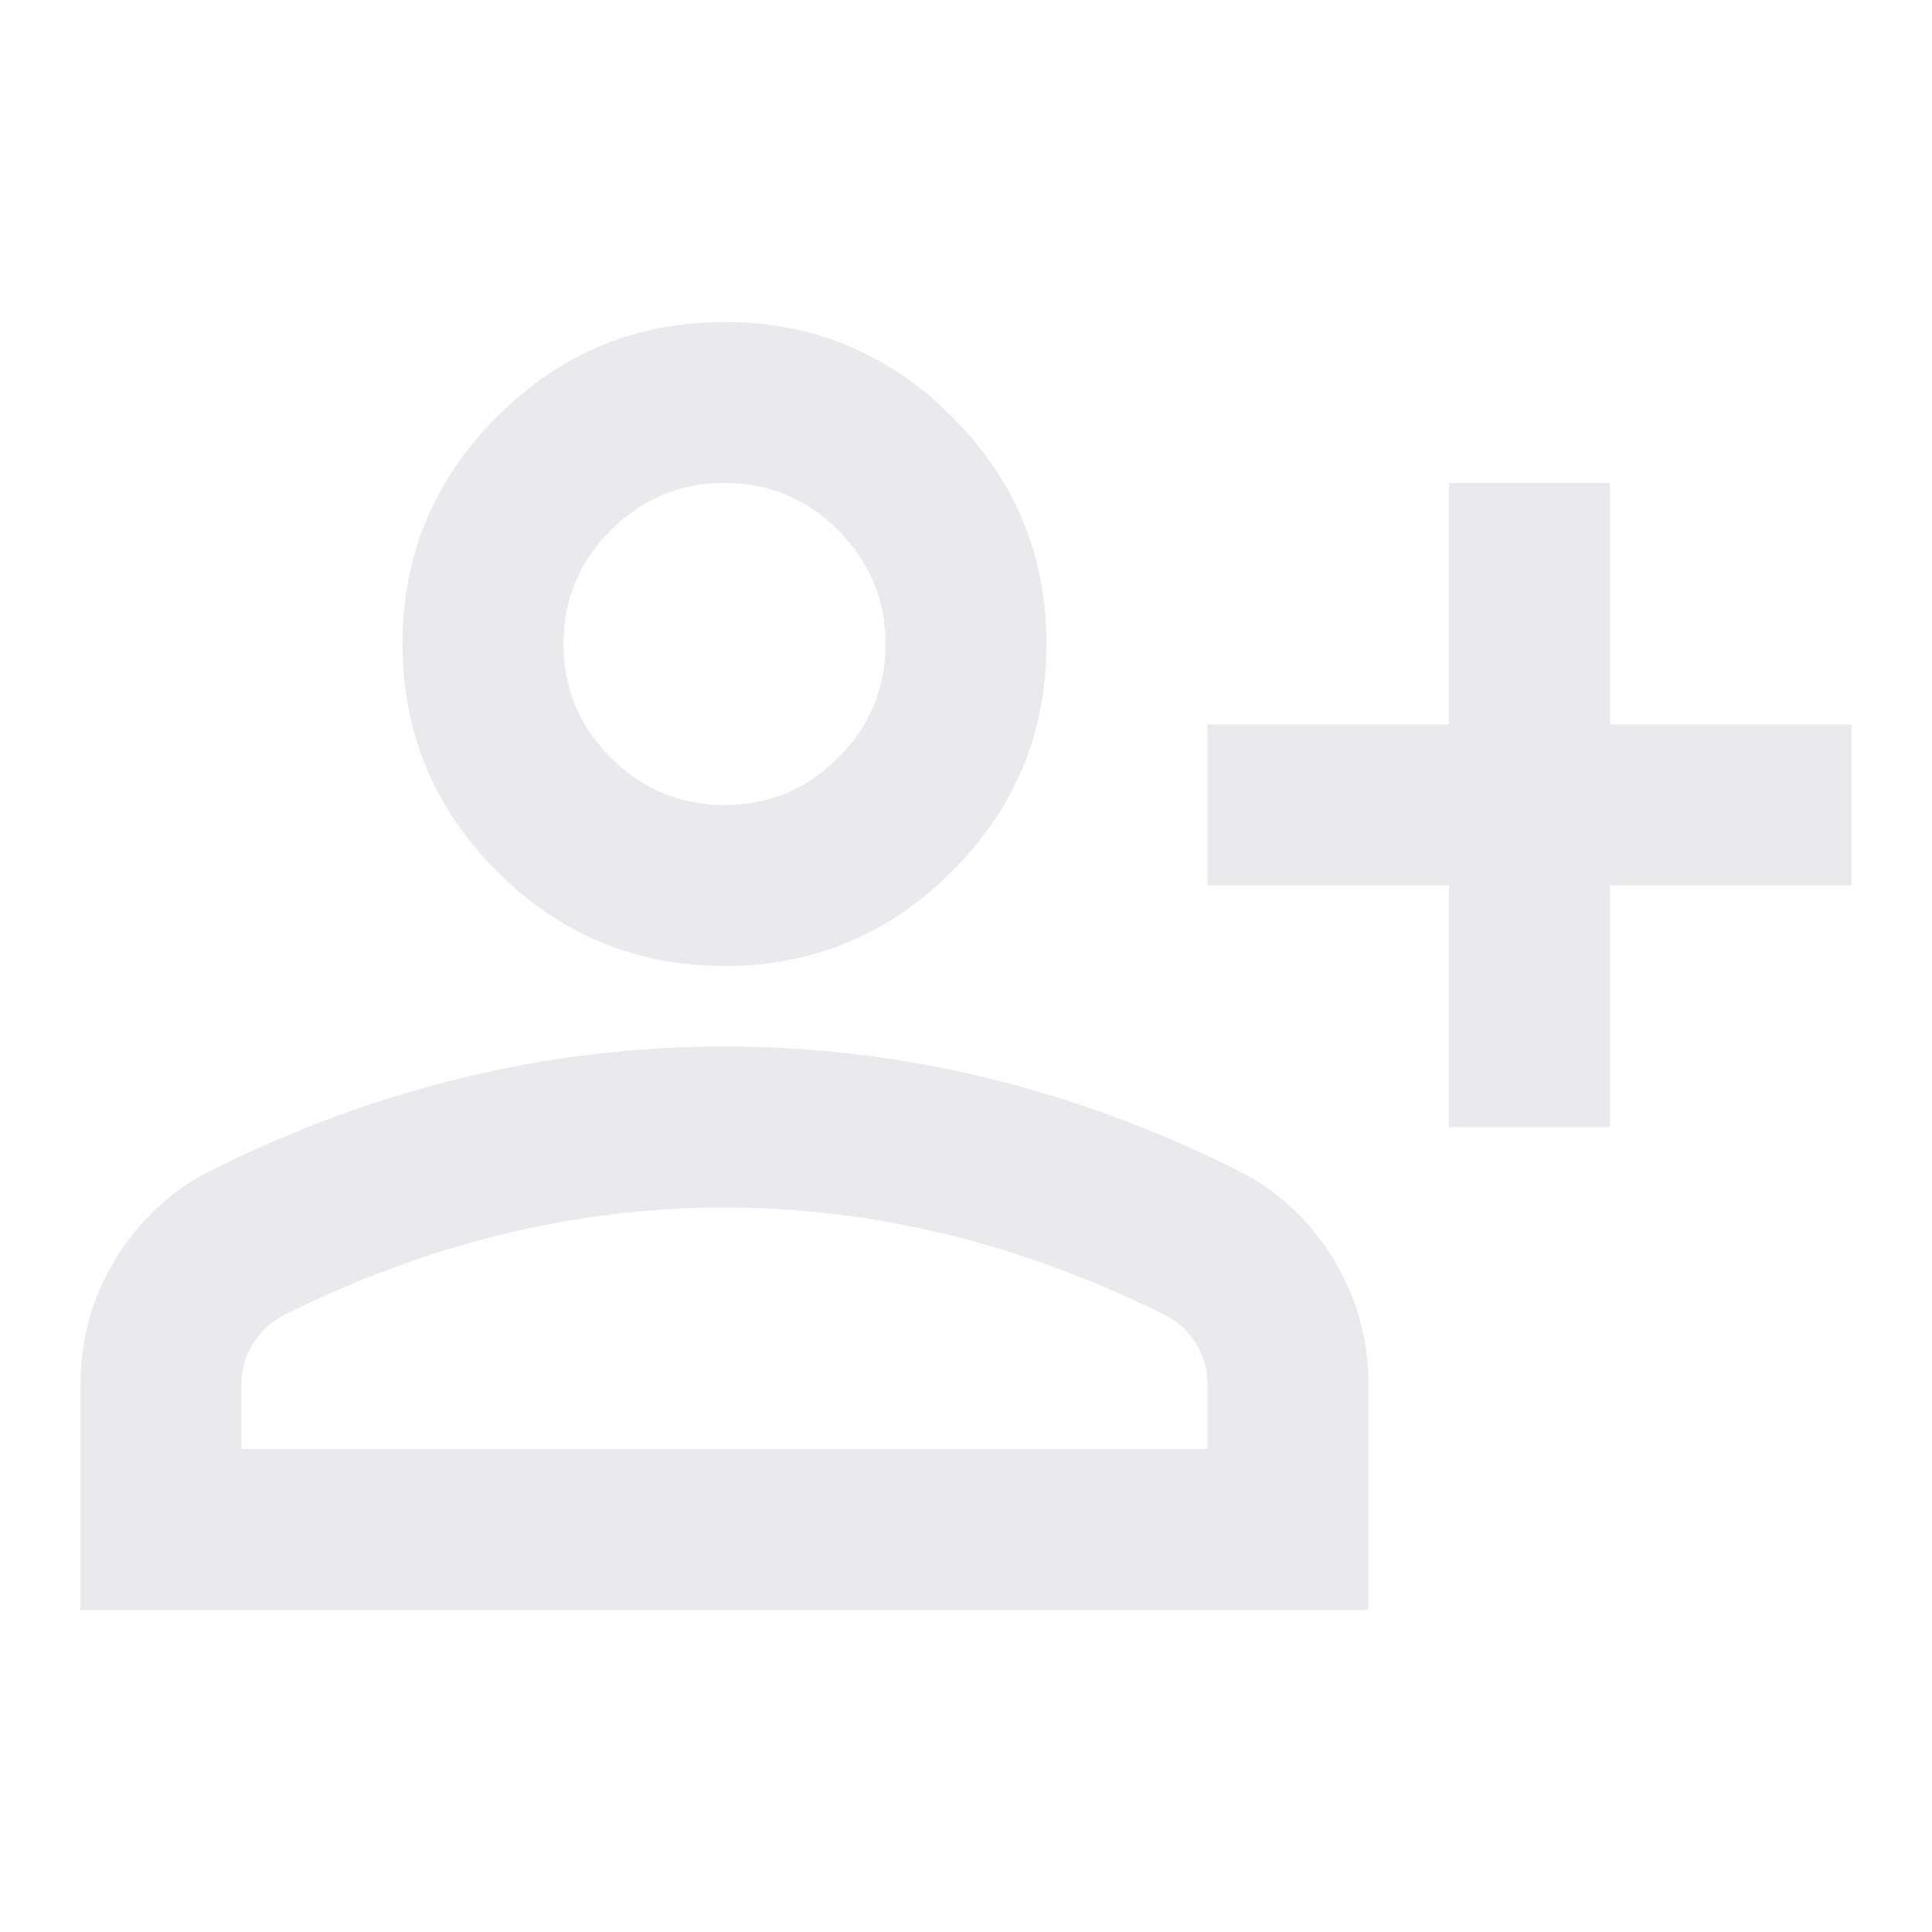
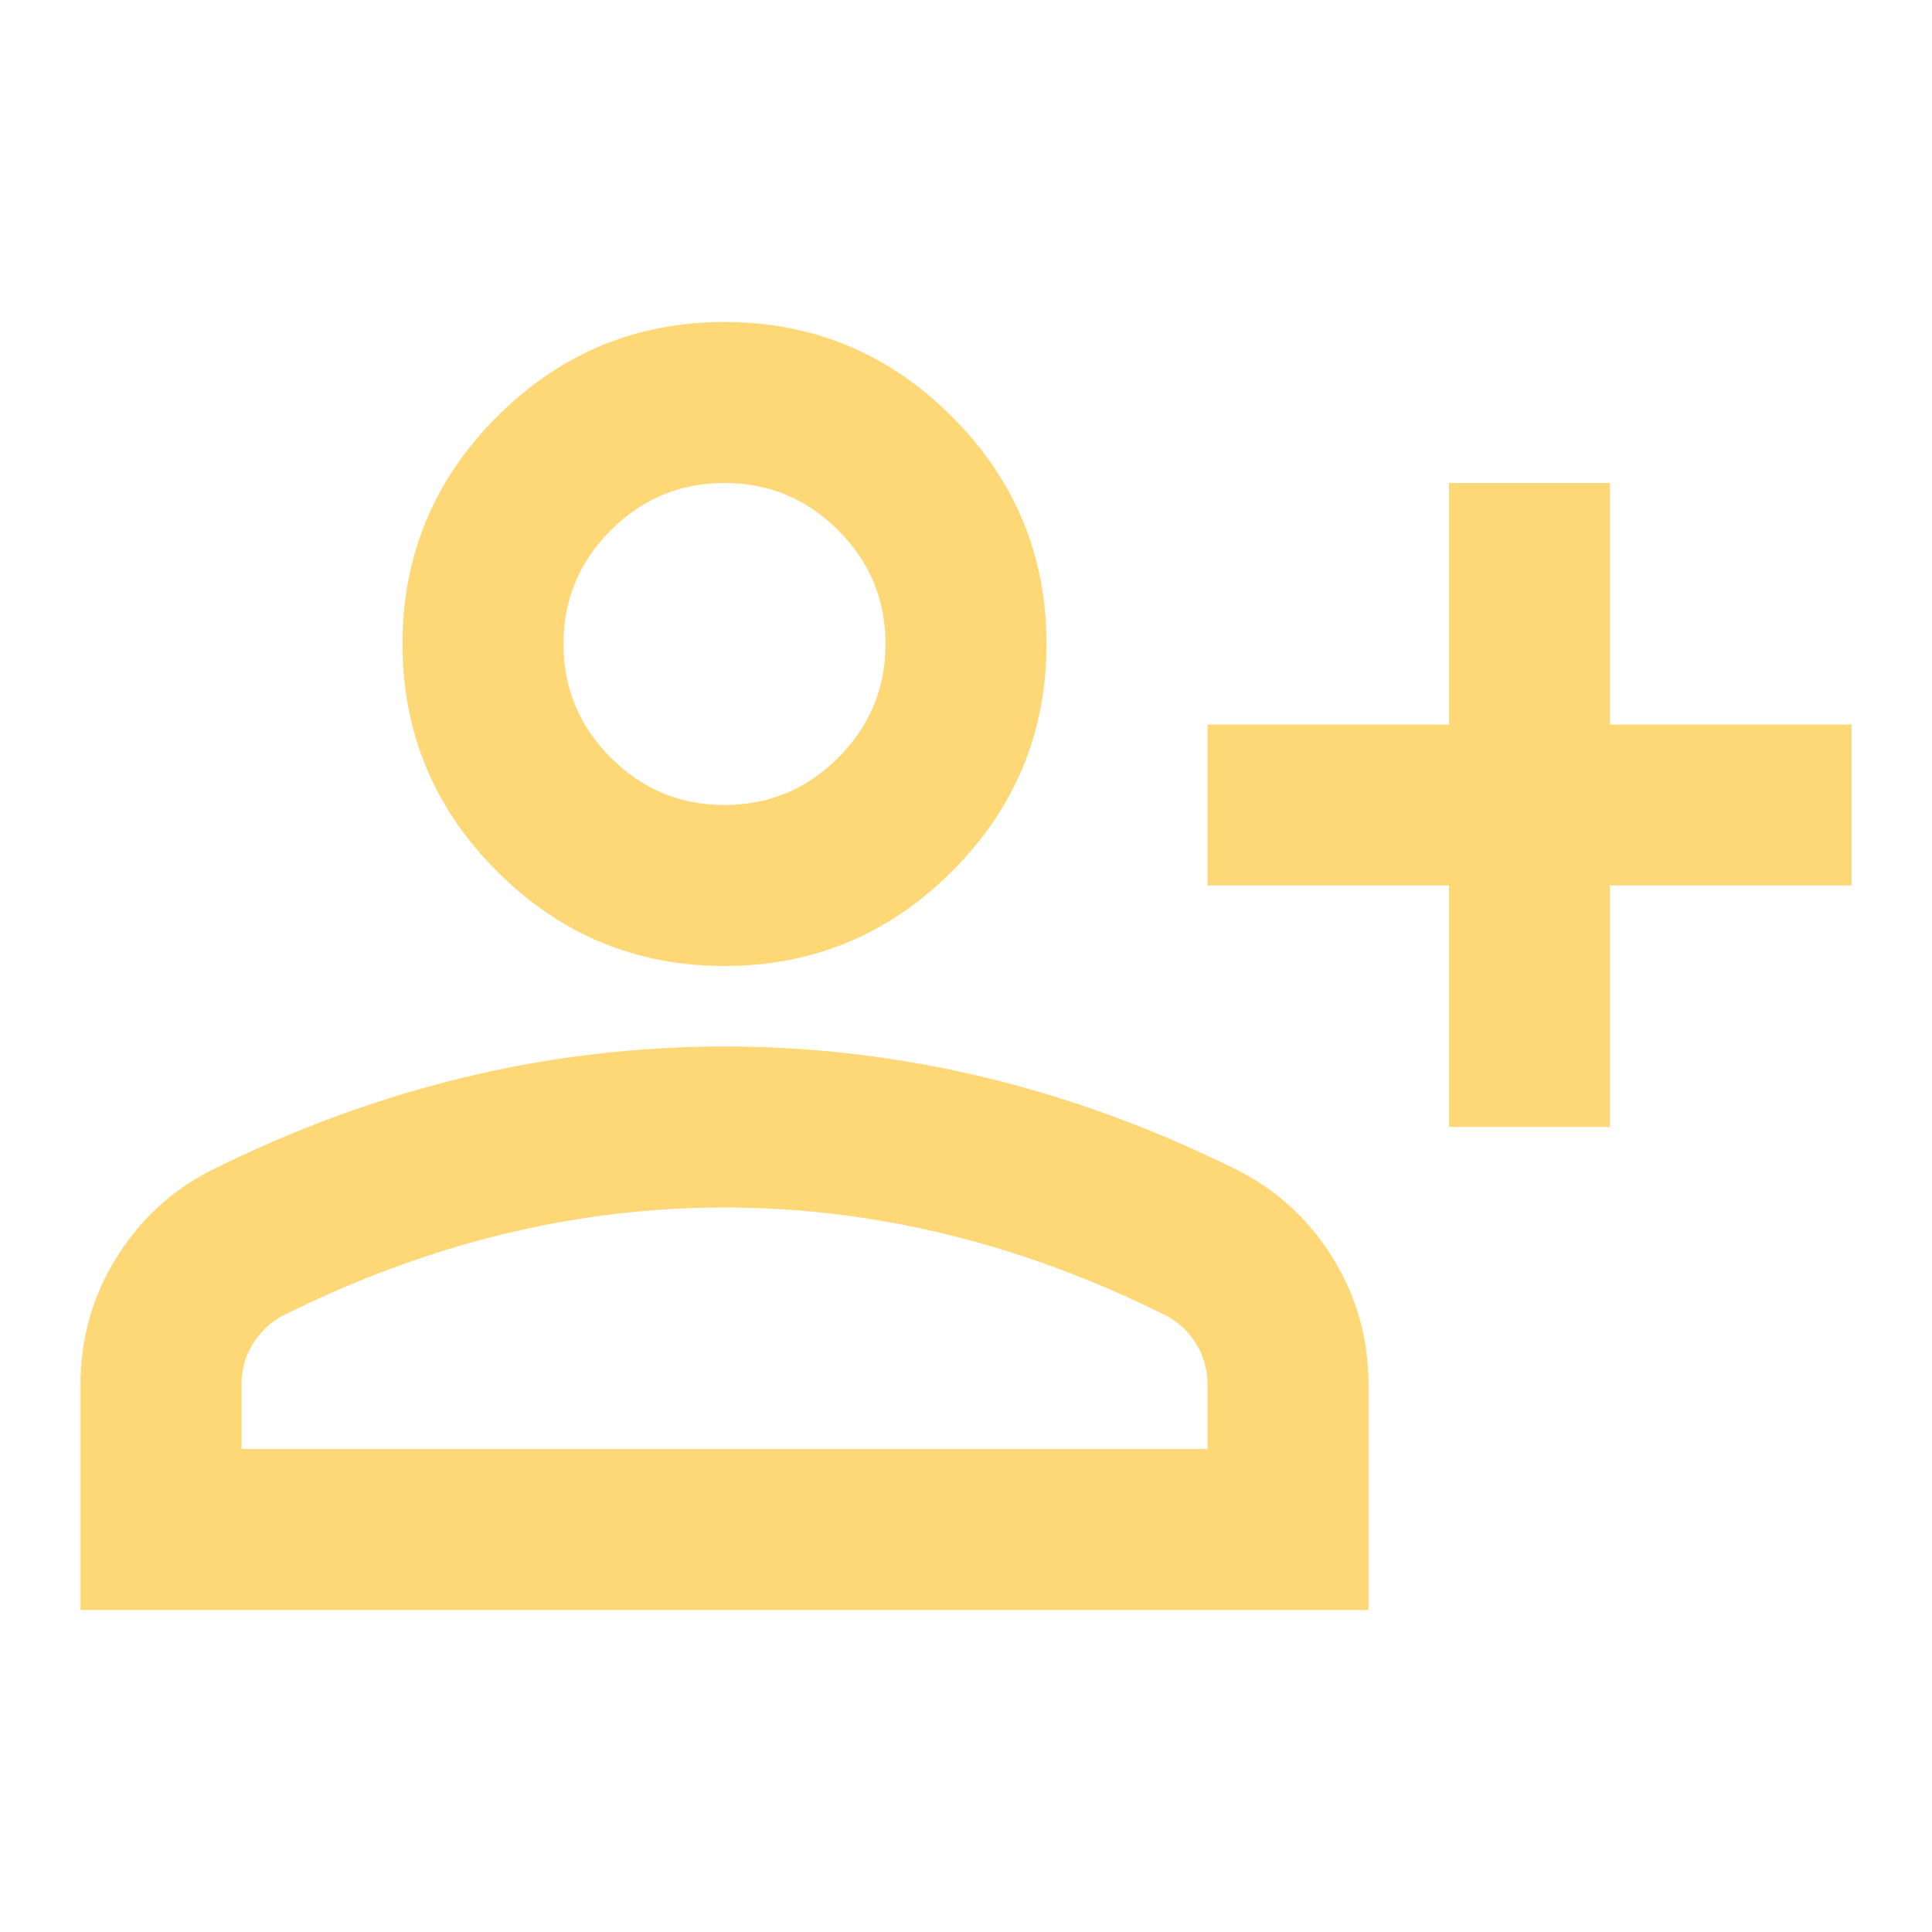
- <svg xmlns="http://www.w3.org/2000/svg" height="24px" viewBox="0 -960 960 960" width="24px" fill="#e8eaed">
+ <svg xmlns="http://www.w3.org/2000/svg" height="24px" viewBox="0 -960 960 960" width="24px" fill="#FED877">
  <path d="M720-400v-120H600v-80h120v-120h80v120h120v80H800v120h-80Zm-360-80q-66 0-113-47t-47-113q0-66 47-113t113-47q66 0 113 47t47 113q0 66-47 113t-113 47ZM40-160v-112q0-34 17.5-62.5T104-378q62-31 126-46.5T360-440q66 0 130 15.5T616-378q29 15 46.5 43.5T680-272v112H40Zm80-80h480v-32q0-11-5.5-20T580-306q-54-27-109-40.5T360-360q-56 0-111 13.5T140-306q-9 5-14.5 14t-5.5 20v32Zm240-320q33 0 56.5-23.5T440-640q0-33-23.5-56.5T360-720q-33 0-56.5 23.5T280-640q0 33 23.5 56.5T360-560Zm0-80Zm0 400Z" />
</svg>
